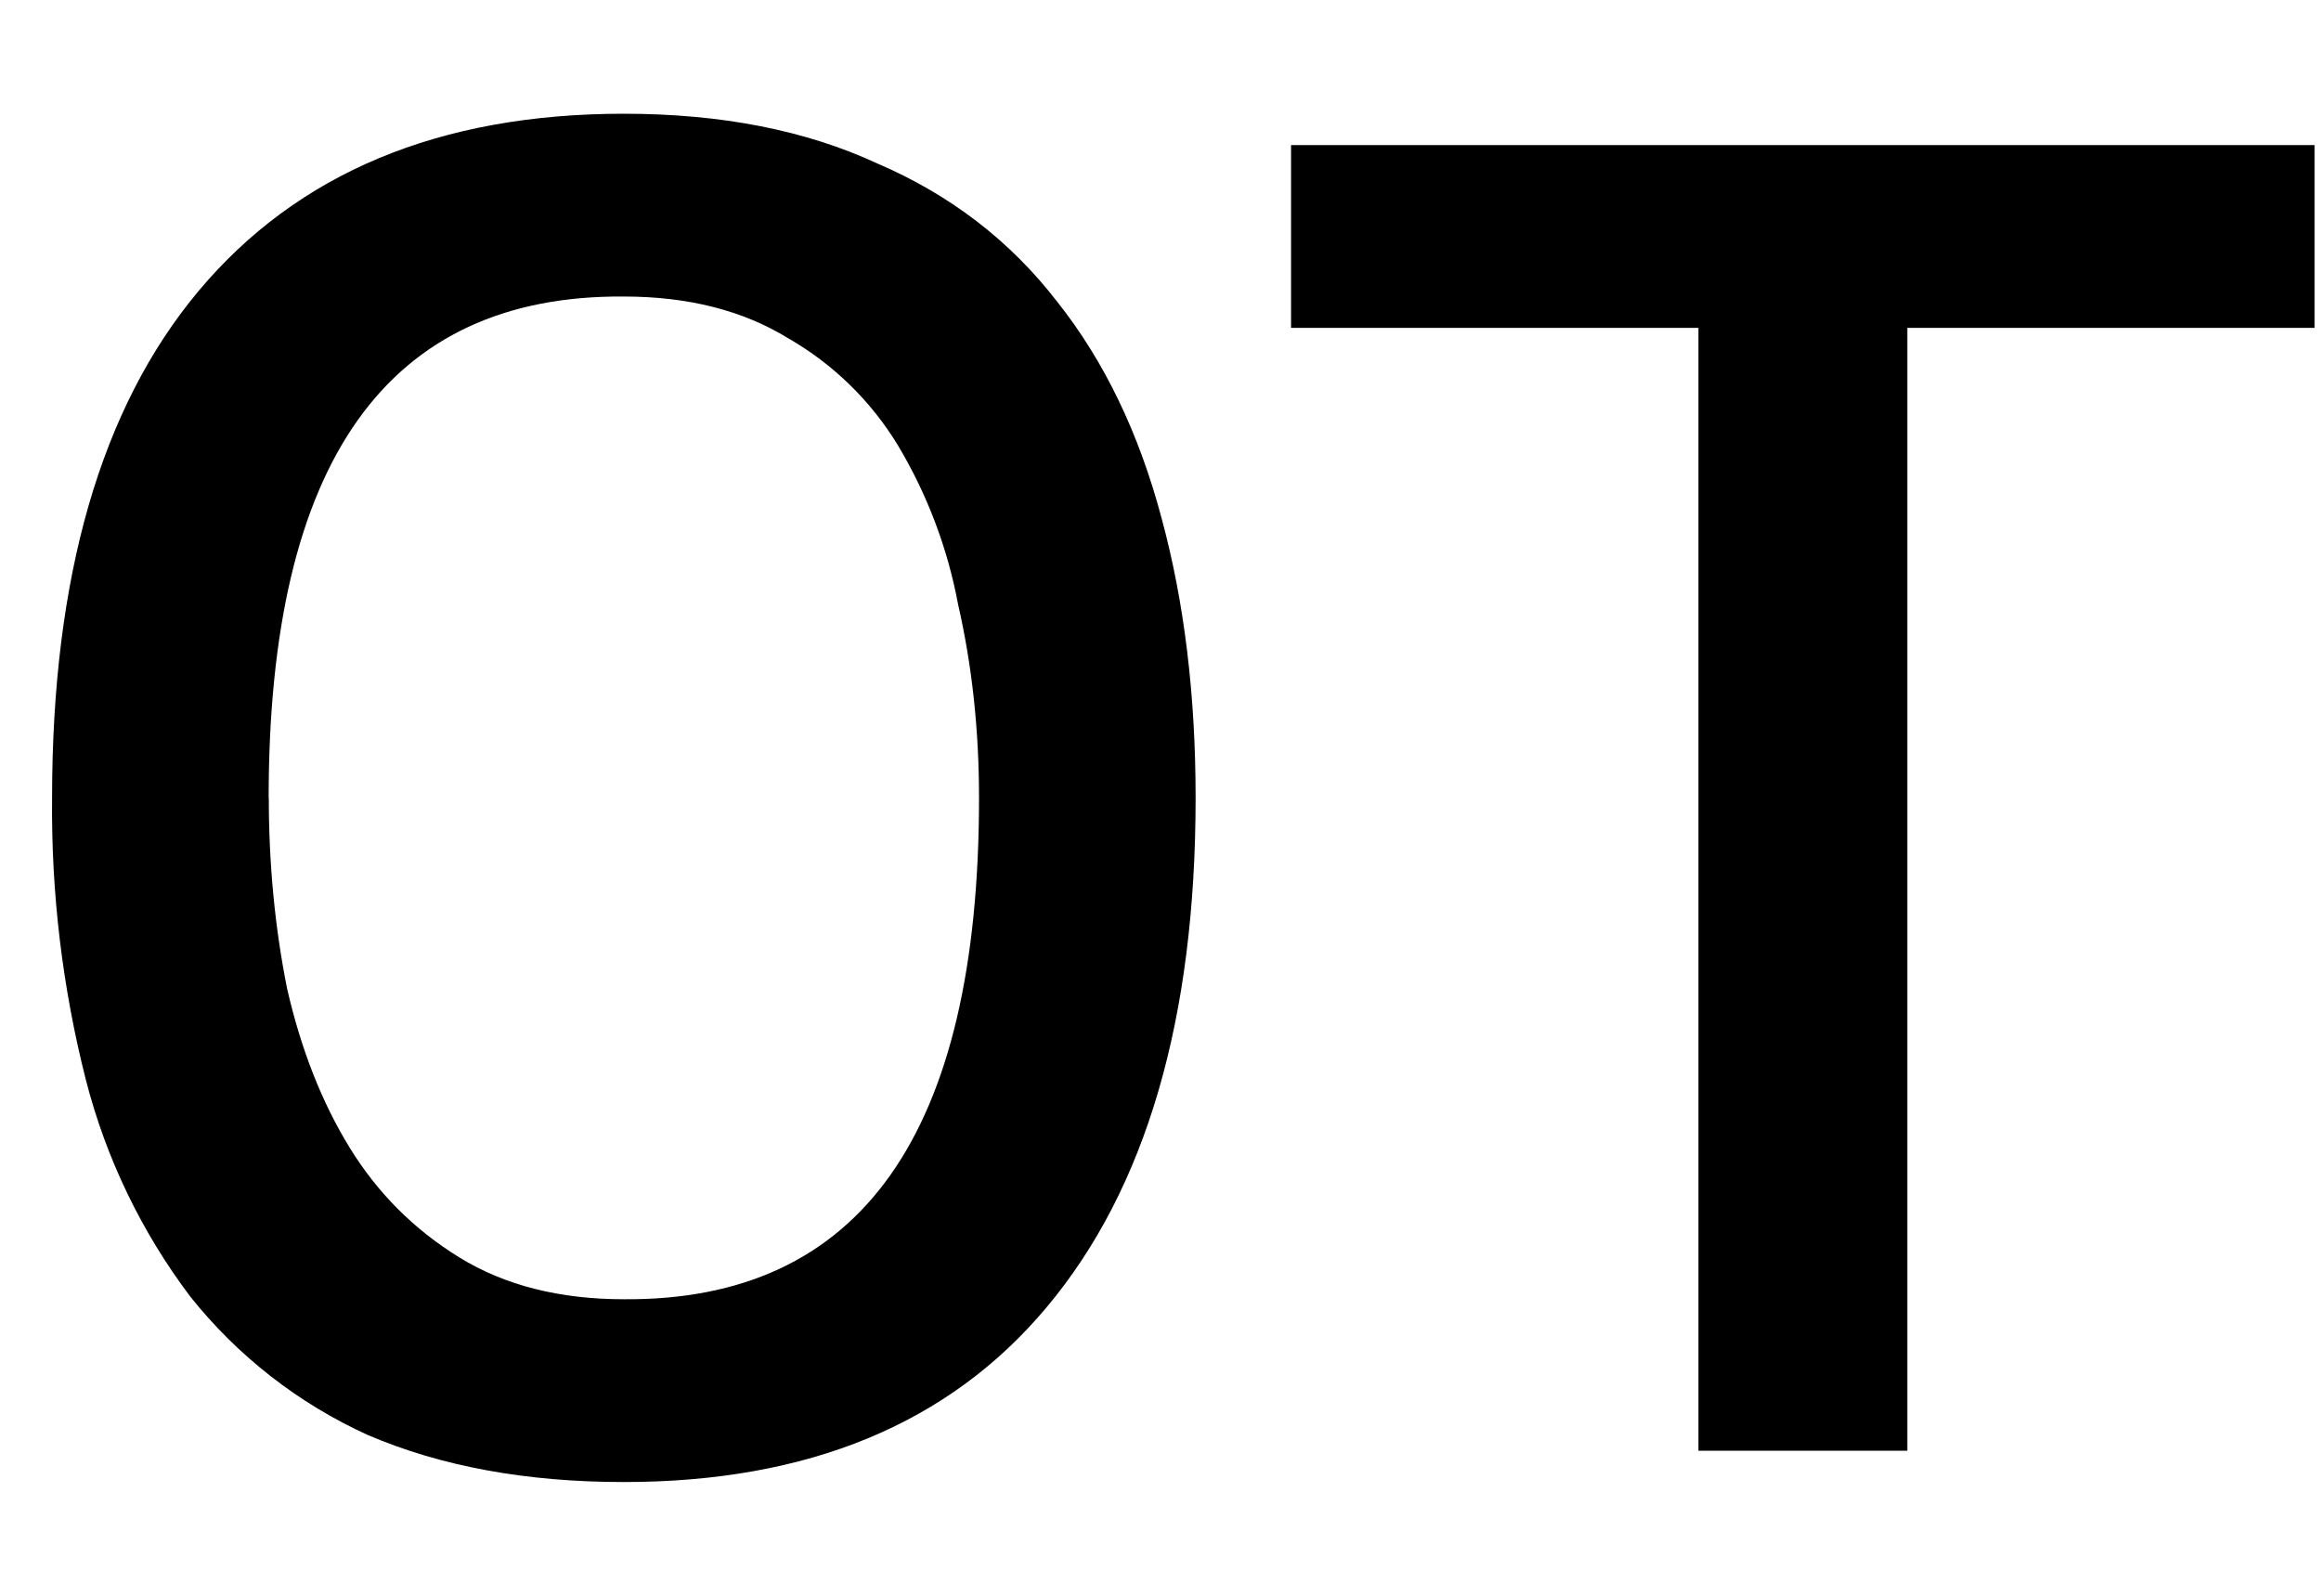
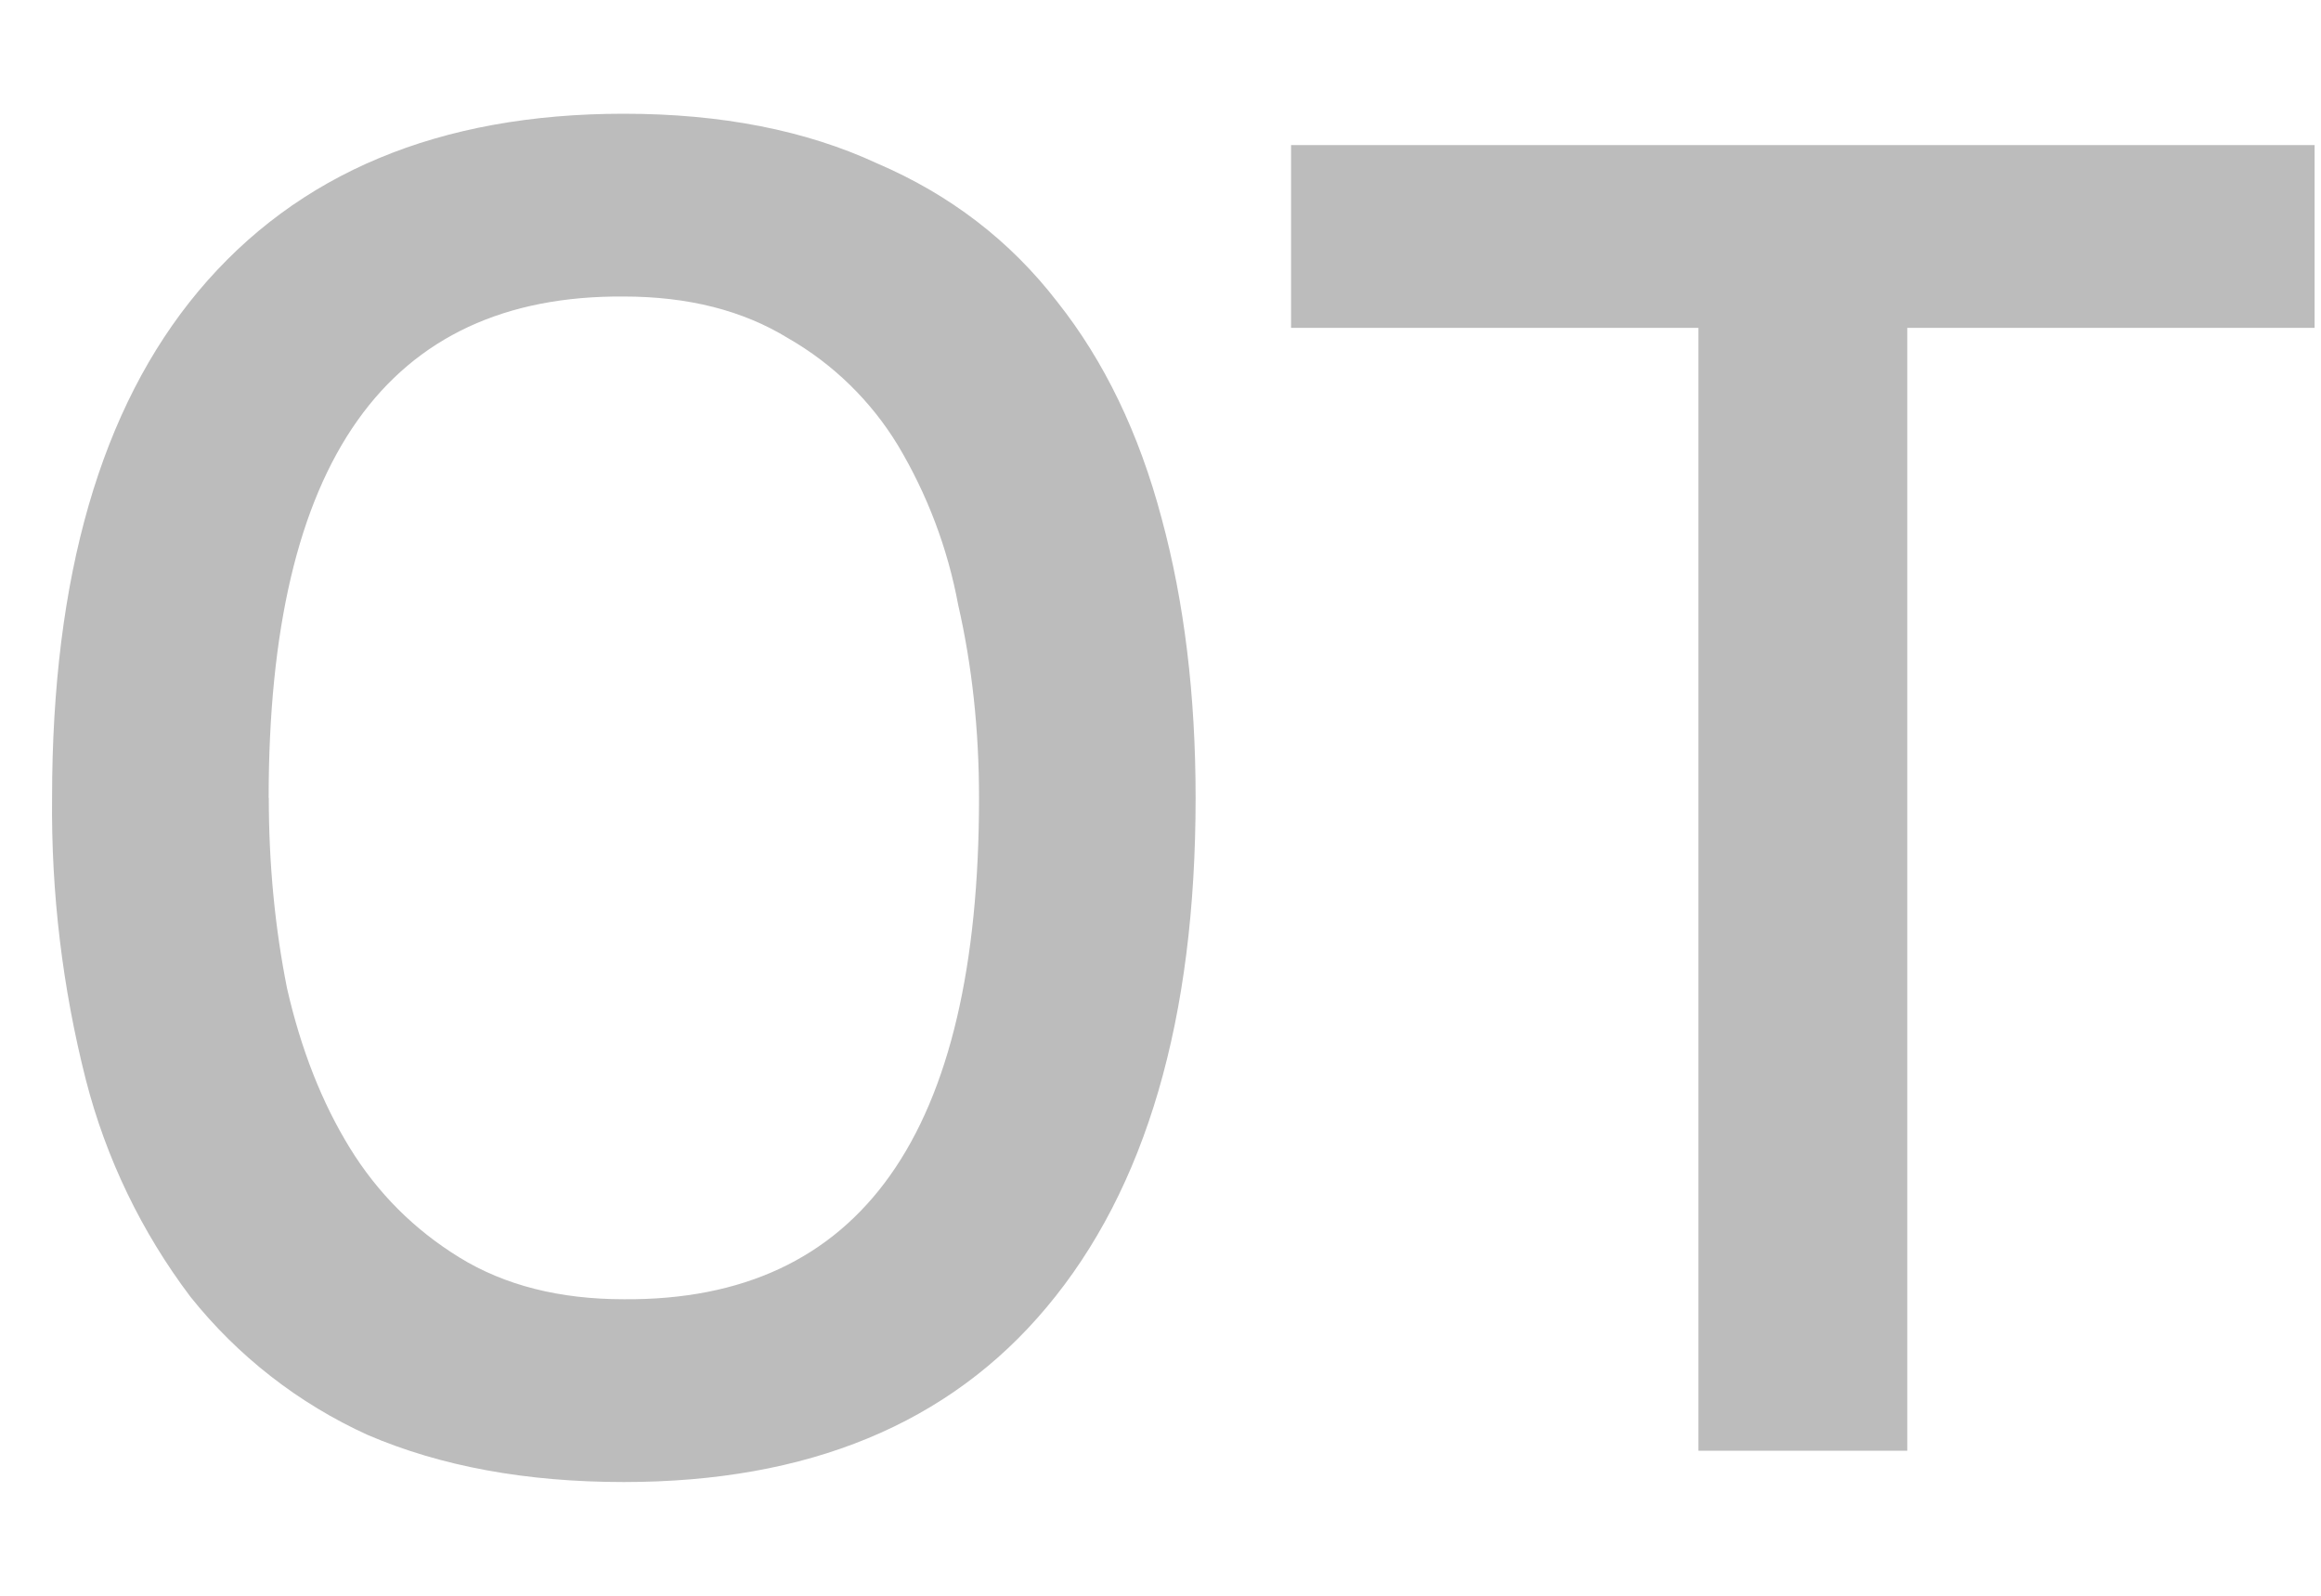
<svg xmlns="http://www.w3.org/2000/svg" width="16" height="11" viewBox="0 0 16 11" fill="none">
-   <path d="M.359 5.5c0-1.524.336-2.688 1.008-3.492C2.05 1.192 3.029.784 4.3.784c.672 0 1.254.114 1.746.342.504.216.918.534 1.242.954.324.408.564.906.72 1.494.156.576.234 1.218.234 1.926 0 1.524-.342 2.694-1.026 3.51-.672.804-1.644 1.206-2.916 1.206-.672 0-1.26-.108-1.764-.324a3.319 3.319 0 0 1-1.224-.954 4.222 4.222 0 0 1-.72-1.494A7.573 7.573 0 0 1 .359 5.5Zm1.494 0c0 .456.042.894.126 1.314.096.42.24.786.432 1.098.192.312.444.564.756.756.312.192.69.288 1.134.288 1.632.012 2.448-1.14 2.448-3.456 0-.468-.048-.912-.144-1.332A3.32 3.32 0 0 0 6.19 3.07a2.12 2.12 0 0 0-.756-.738c-.312-.192-.69-.288-1.134-.288-1.632-.012-2.448 1.14-2.448 3.456Zm14.103-3.24h-2.808V10h-1.44V2.26H8.9V1h7.056v1.26Z" fill="#000" />
+   <path d="M.359 5.5c0-1.524.336-2.688 1.008-3.492C2.05 1.192 3.029.784 4.3.784c.672 0 1.254.114 1.746.342.504.216.918.534 1.242.954.324.408.564.906.72 1.494.156.576.234 1.218.234 1.926 0 1.524-.342 2.694-1.026 3.51-.672.804-1.644 1.206-2.916 1.206-.672 0-1.26-.108-1.764-.324a3.319 3.319 0 0 1-1.224-.954 4.222 4.222 0 0 1-.72-1.494A7.573 7.573 0 0 1 .359 5.5Zm1.494 0c0 .456.042.894.126 1.314.096.42.24.786.432 1.098.192.312.444.564.756.756.312.192.69.288 1.134.288 1.632.012 2.448-1.14 2.448-3.456 0-.468-.048-.912-.144-1.332A3.32 3.32 0 0 0 6.19 3.07a2.12 2.12 0 0 0-.756-.738c-.312-.192-.69-.288-1.134-.288-1.632-.012-2.448 1.14-2.448 3.456Zm14.103-3.24h-2.808V10h-1.44V2.26H8.9V1h7.056v1.26Z" fill="#BCBCBC" />
</svg>
